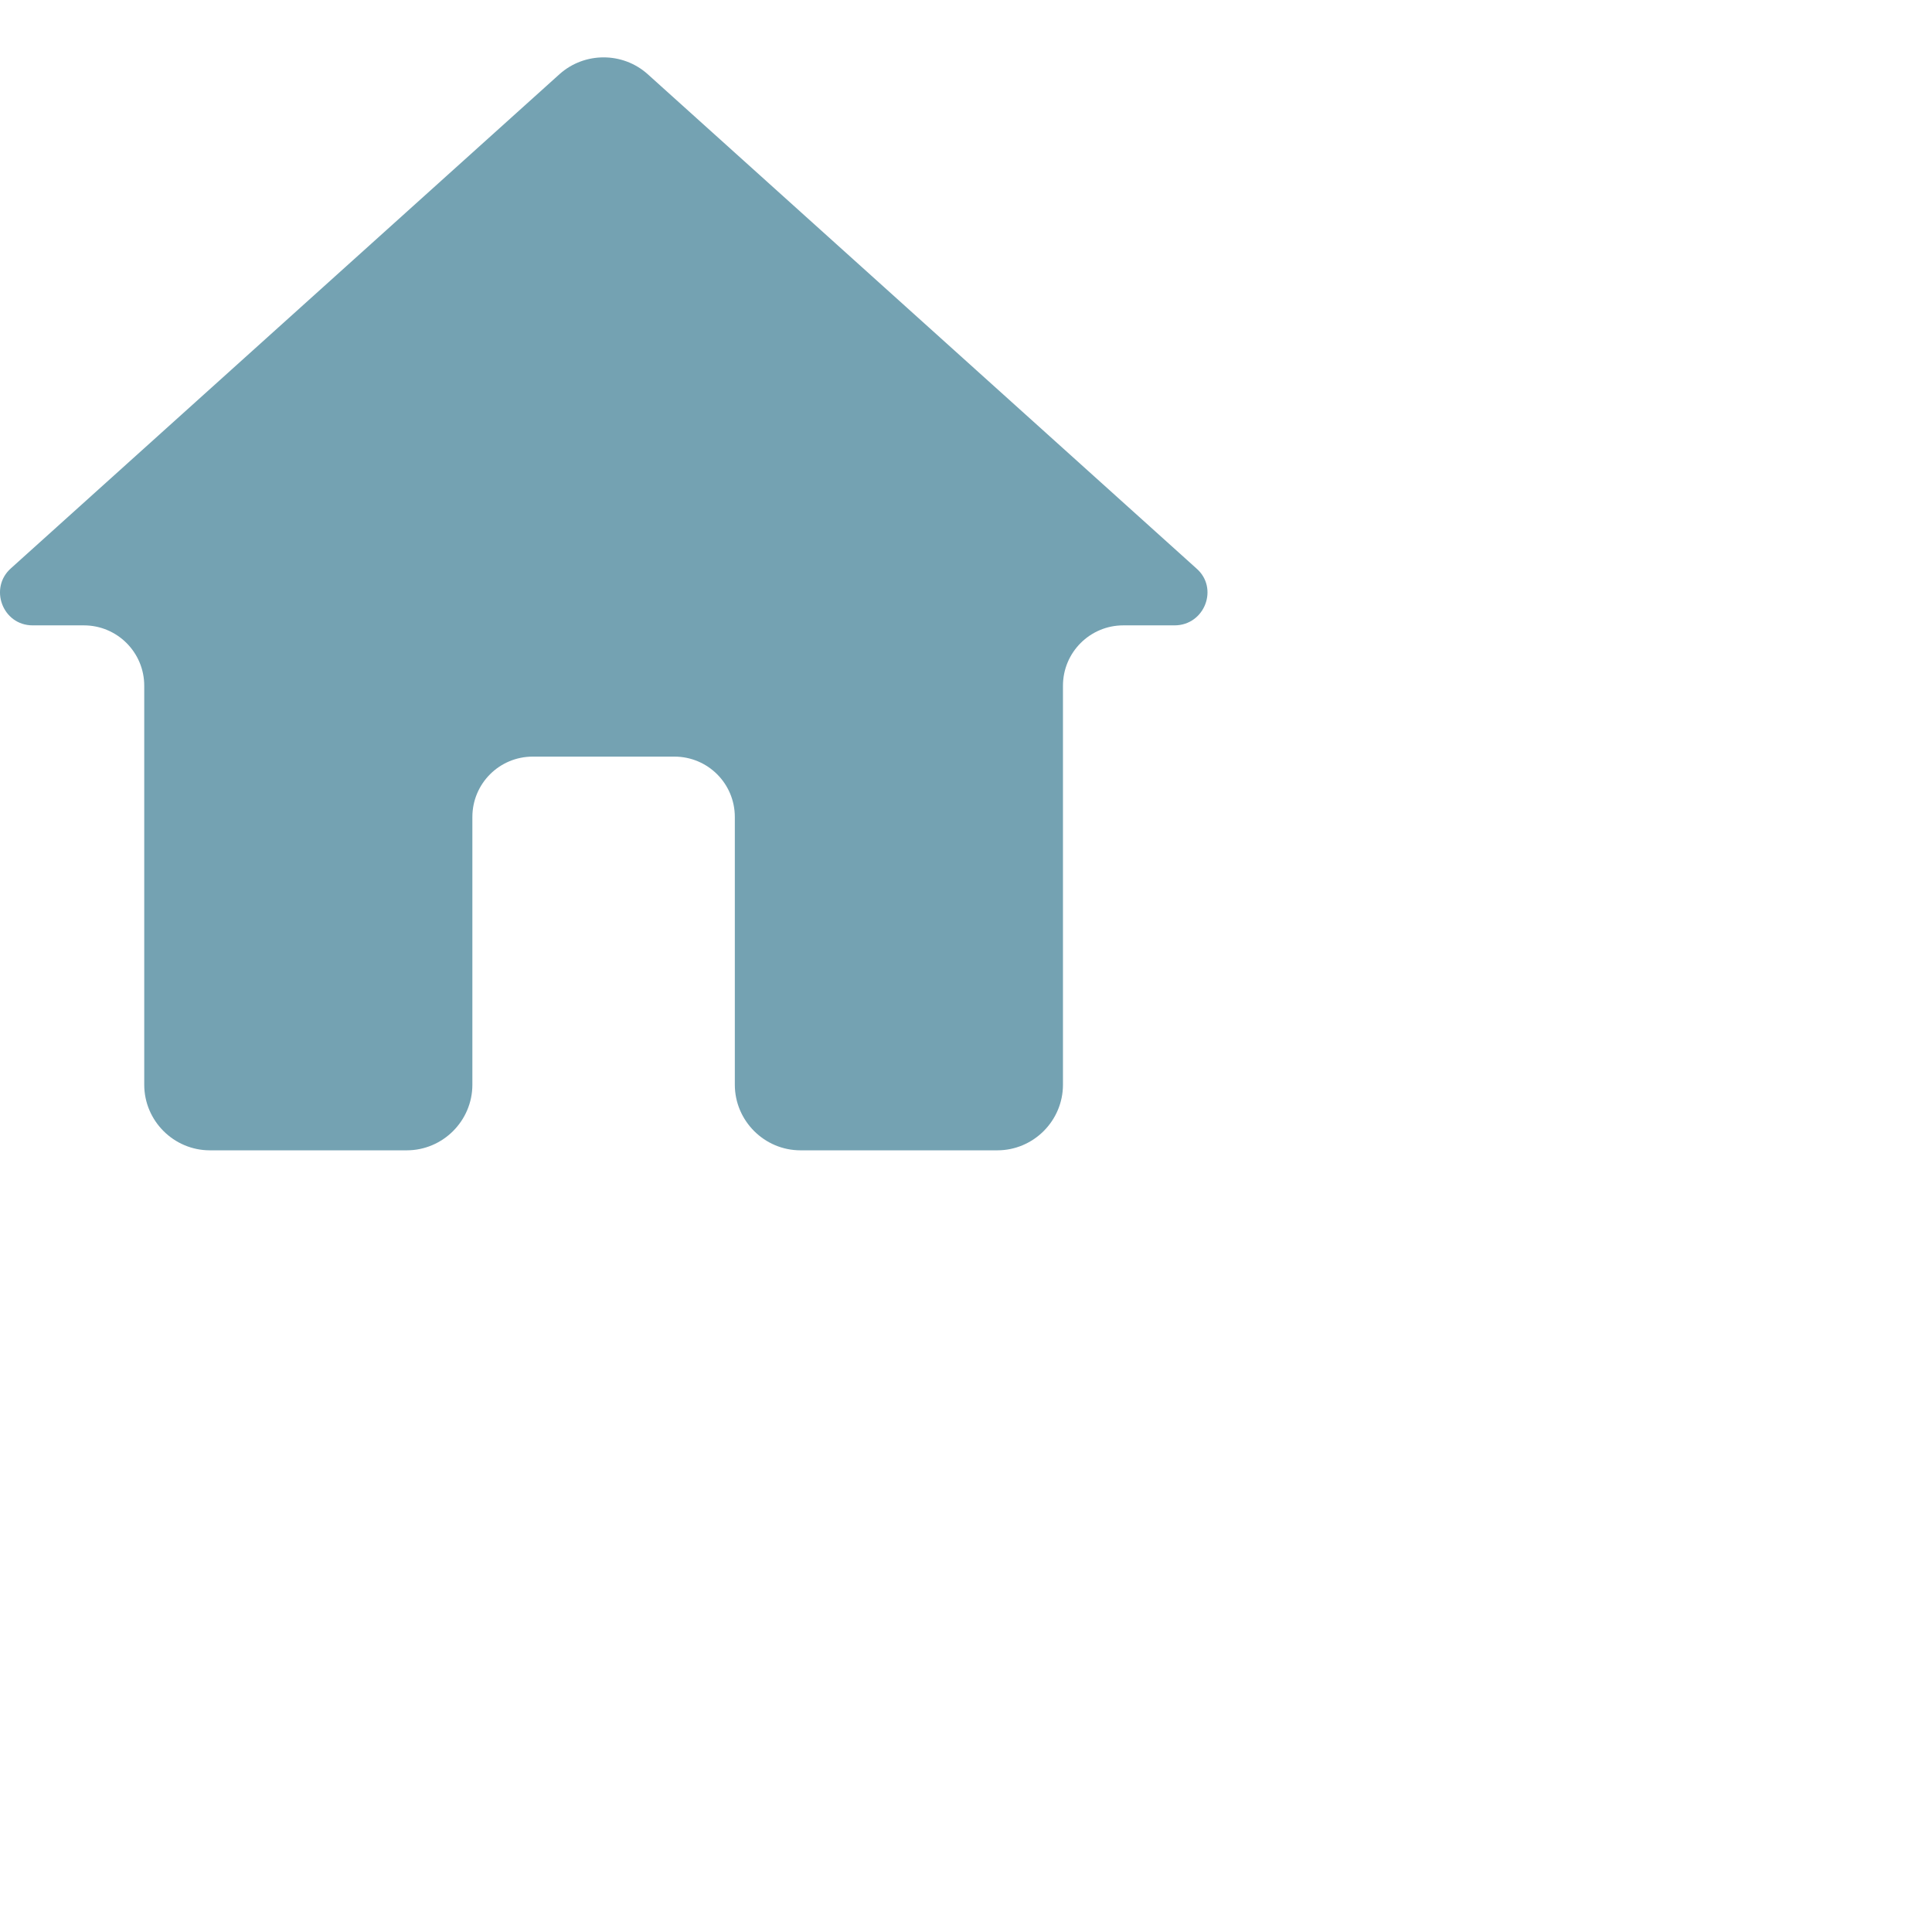
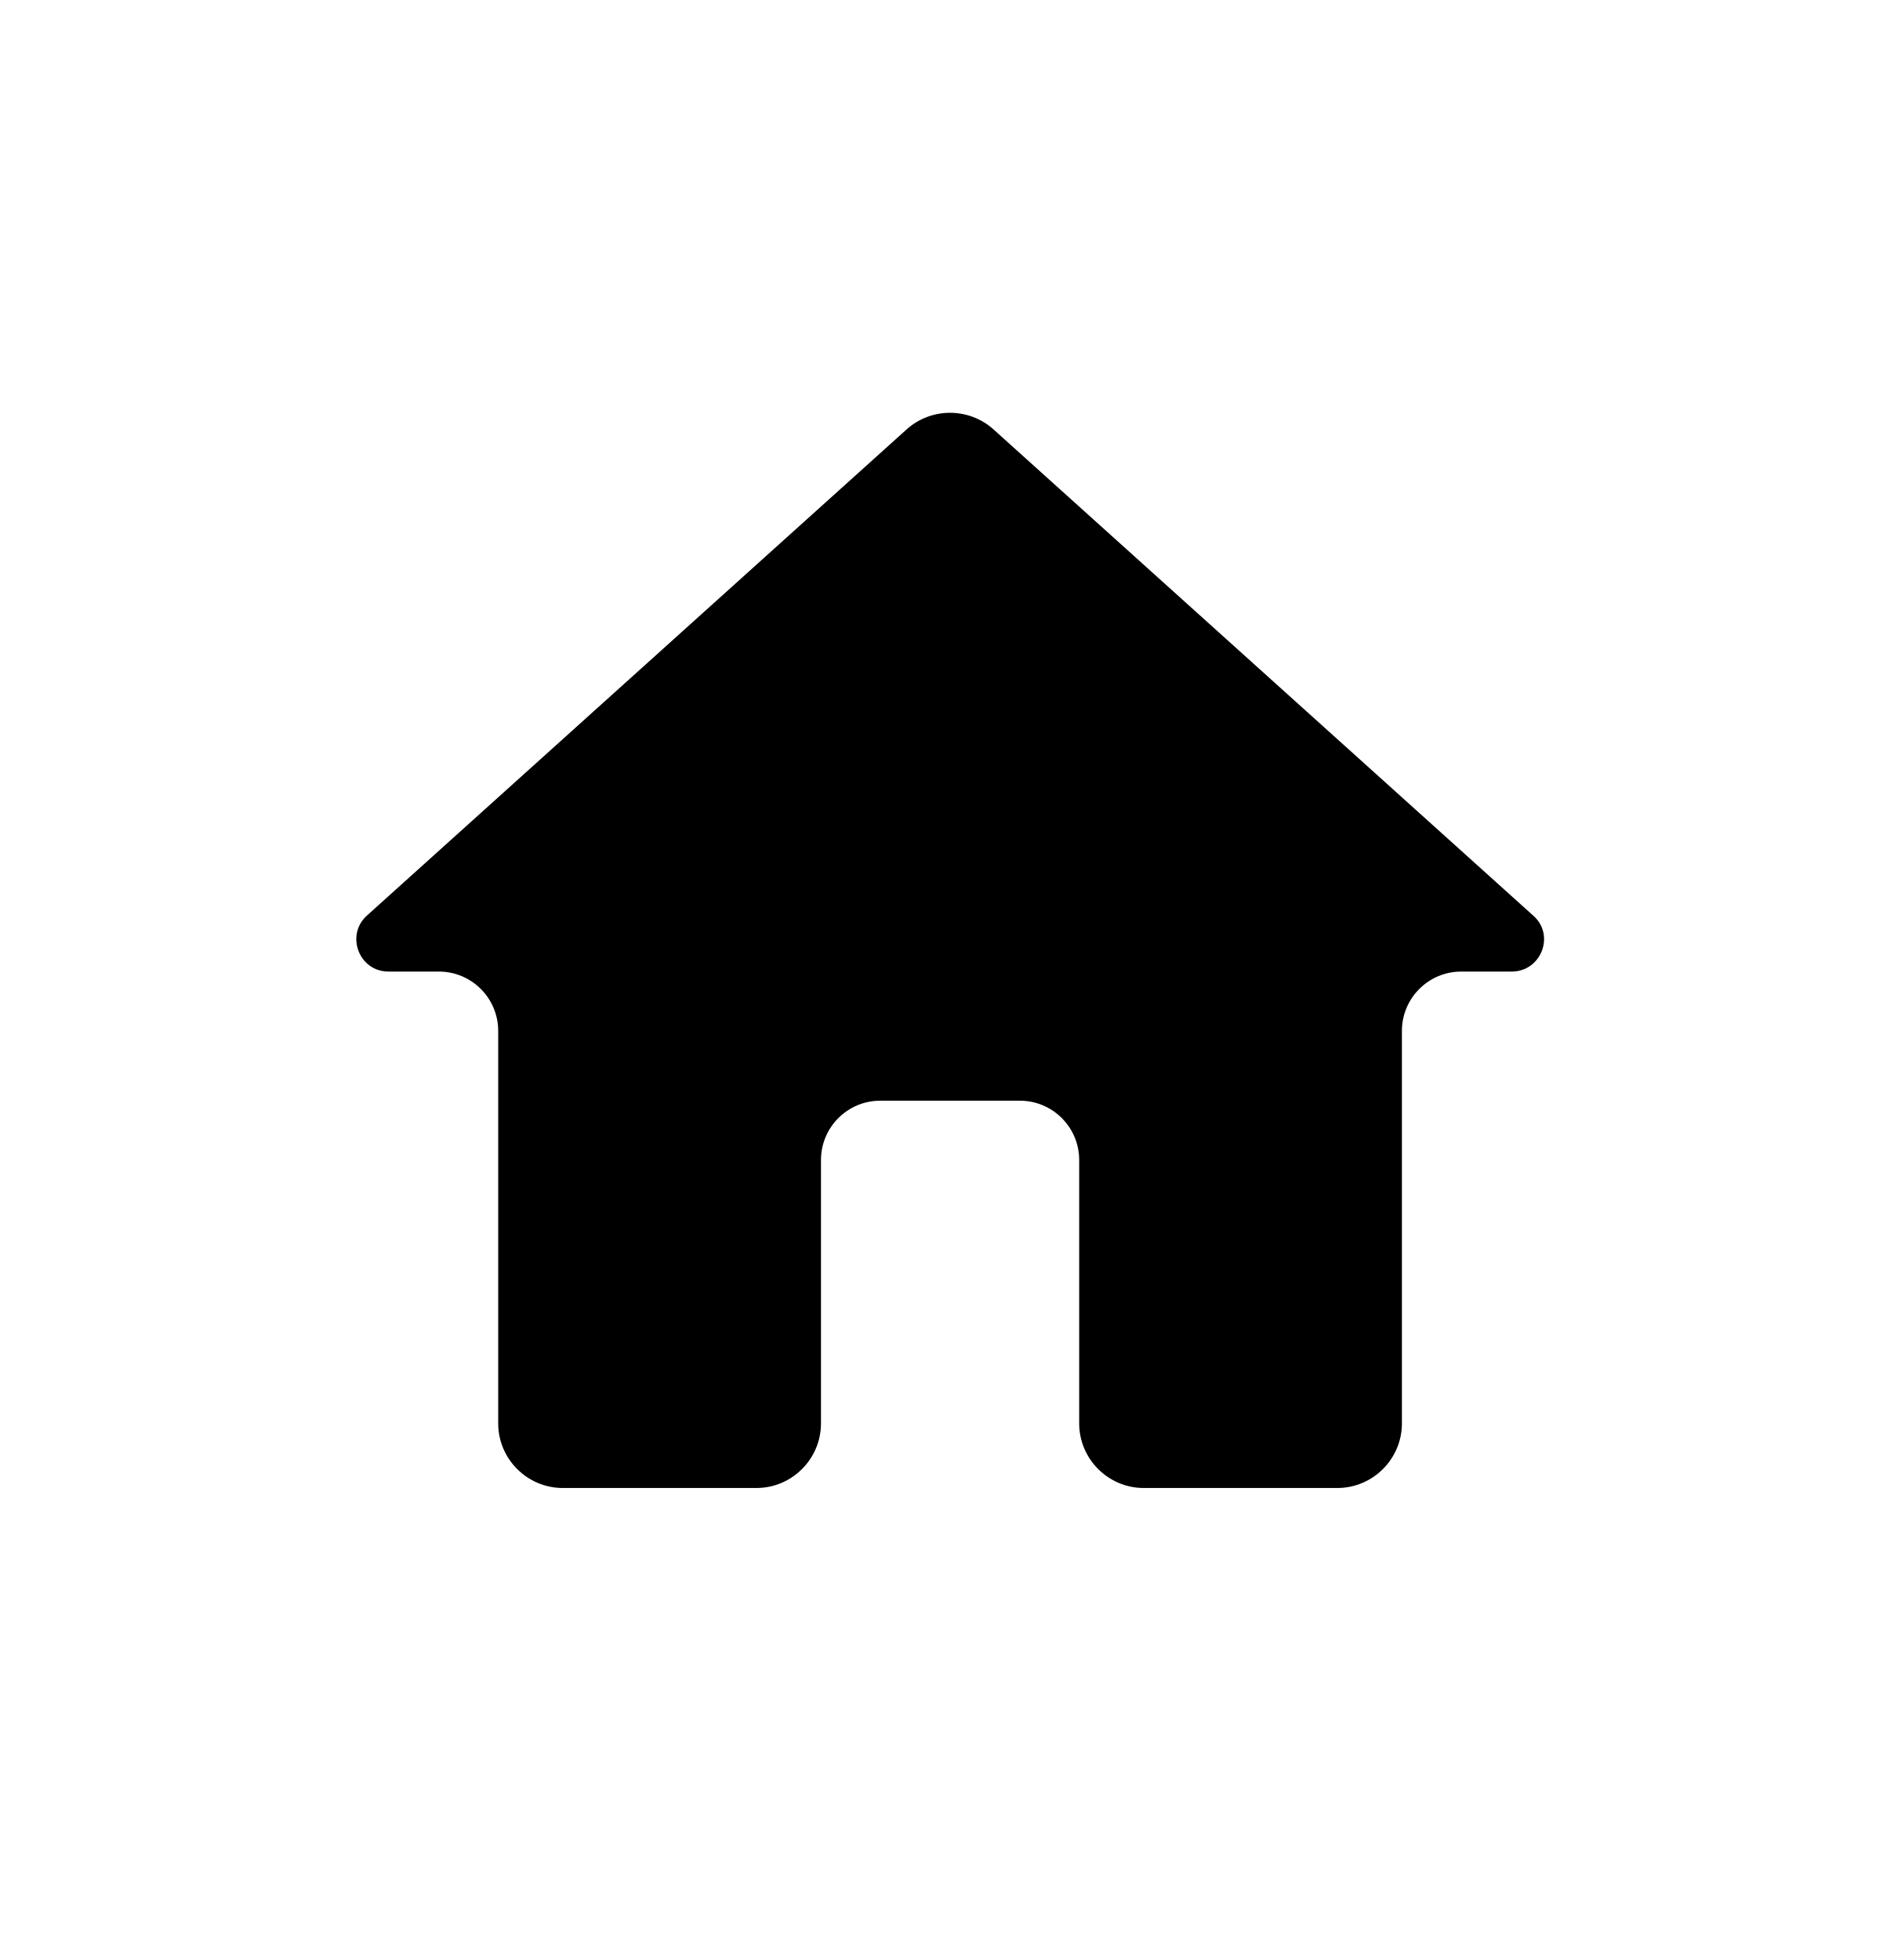
- <svg xmlns="http://www.w3.org/2000/svg" width="32" height="32" viewBox="0 0 32 32" fill="none">
-   <path d="M7.824 17.966V13.532C7.824 12.979 8.271 12.532 8.824 12.532H11.171C11.724 12.532 12.171 12.979 12.171 13.532V17.966C12.171 18.564 12.661 19.053 13.258 19.053H16.519C17.117 19.053 17.606 18.564 17.606 17.966V11.358C17.606 10.805 18.054 10.358 18.606 10.358H19.454C19.954 10.358 20.193 9.738 19.813 9.412L10.726 1.227C10.313 0.858 9.682 0.858 9.269 1.227L0.182 9.412C-0.187 9.738 0.041 10.358 0.541 10.358H1.389C1.941 10.358 2.389 10.805 2.389 11.358V17.966C2.389 18.564 2.878 19.053 3.476 19.053H6.737C7.335 19.053 7.824 18.564 7.824 17.966Z" fill="#74A2B2" />
+ <svg xmlns="http://www.w3.org/2000/svg" width="32" height="33" viewBox="0 0 32 33">
+   <path d="M13.824 23.966V19.532C13.824 18.979 14.271 18.532 14.824 18.532H17.172C17.724 18.532 18.172 18.979 18.172 19.532V23.966C18.172 24.564 18.661 25.053 19.258 25.053H22.519C23.117 25.053 23.606 24.564 23.606 23.966V17.358C23.606 16.805 24.054 16.358 24.606 16.358H25.454C25.954 16.358 26.193 15.738 25.813 15.412L16.726 7.227C16.313 6.858 15.682 6.858 15.269 7.227L6.182 15.412C5.813 15.738 6.041 16.358 6.541 16.358H7.389C7.941 16.358 8.389 16.805 8.389 17.358V23.966C8.389 24.564 8.878 25.053 9.476 25.053H12.737C13.335 25.053 13.824 24.564 13.824 23.966Z" fill="currentColor" />
</svg>
